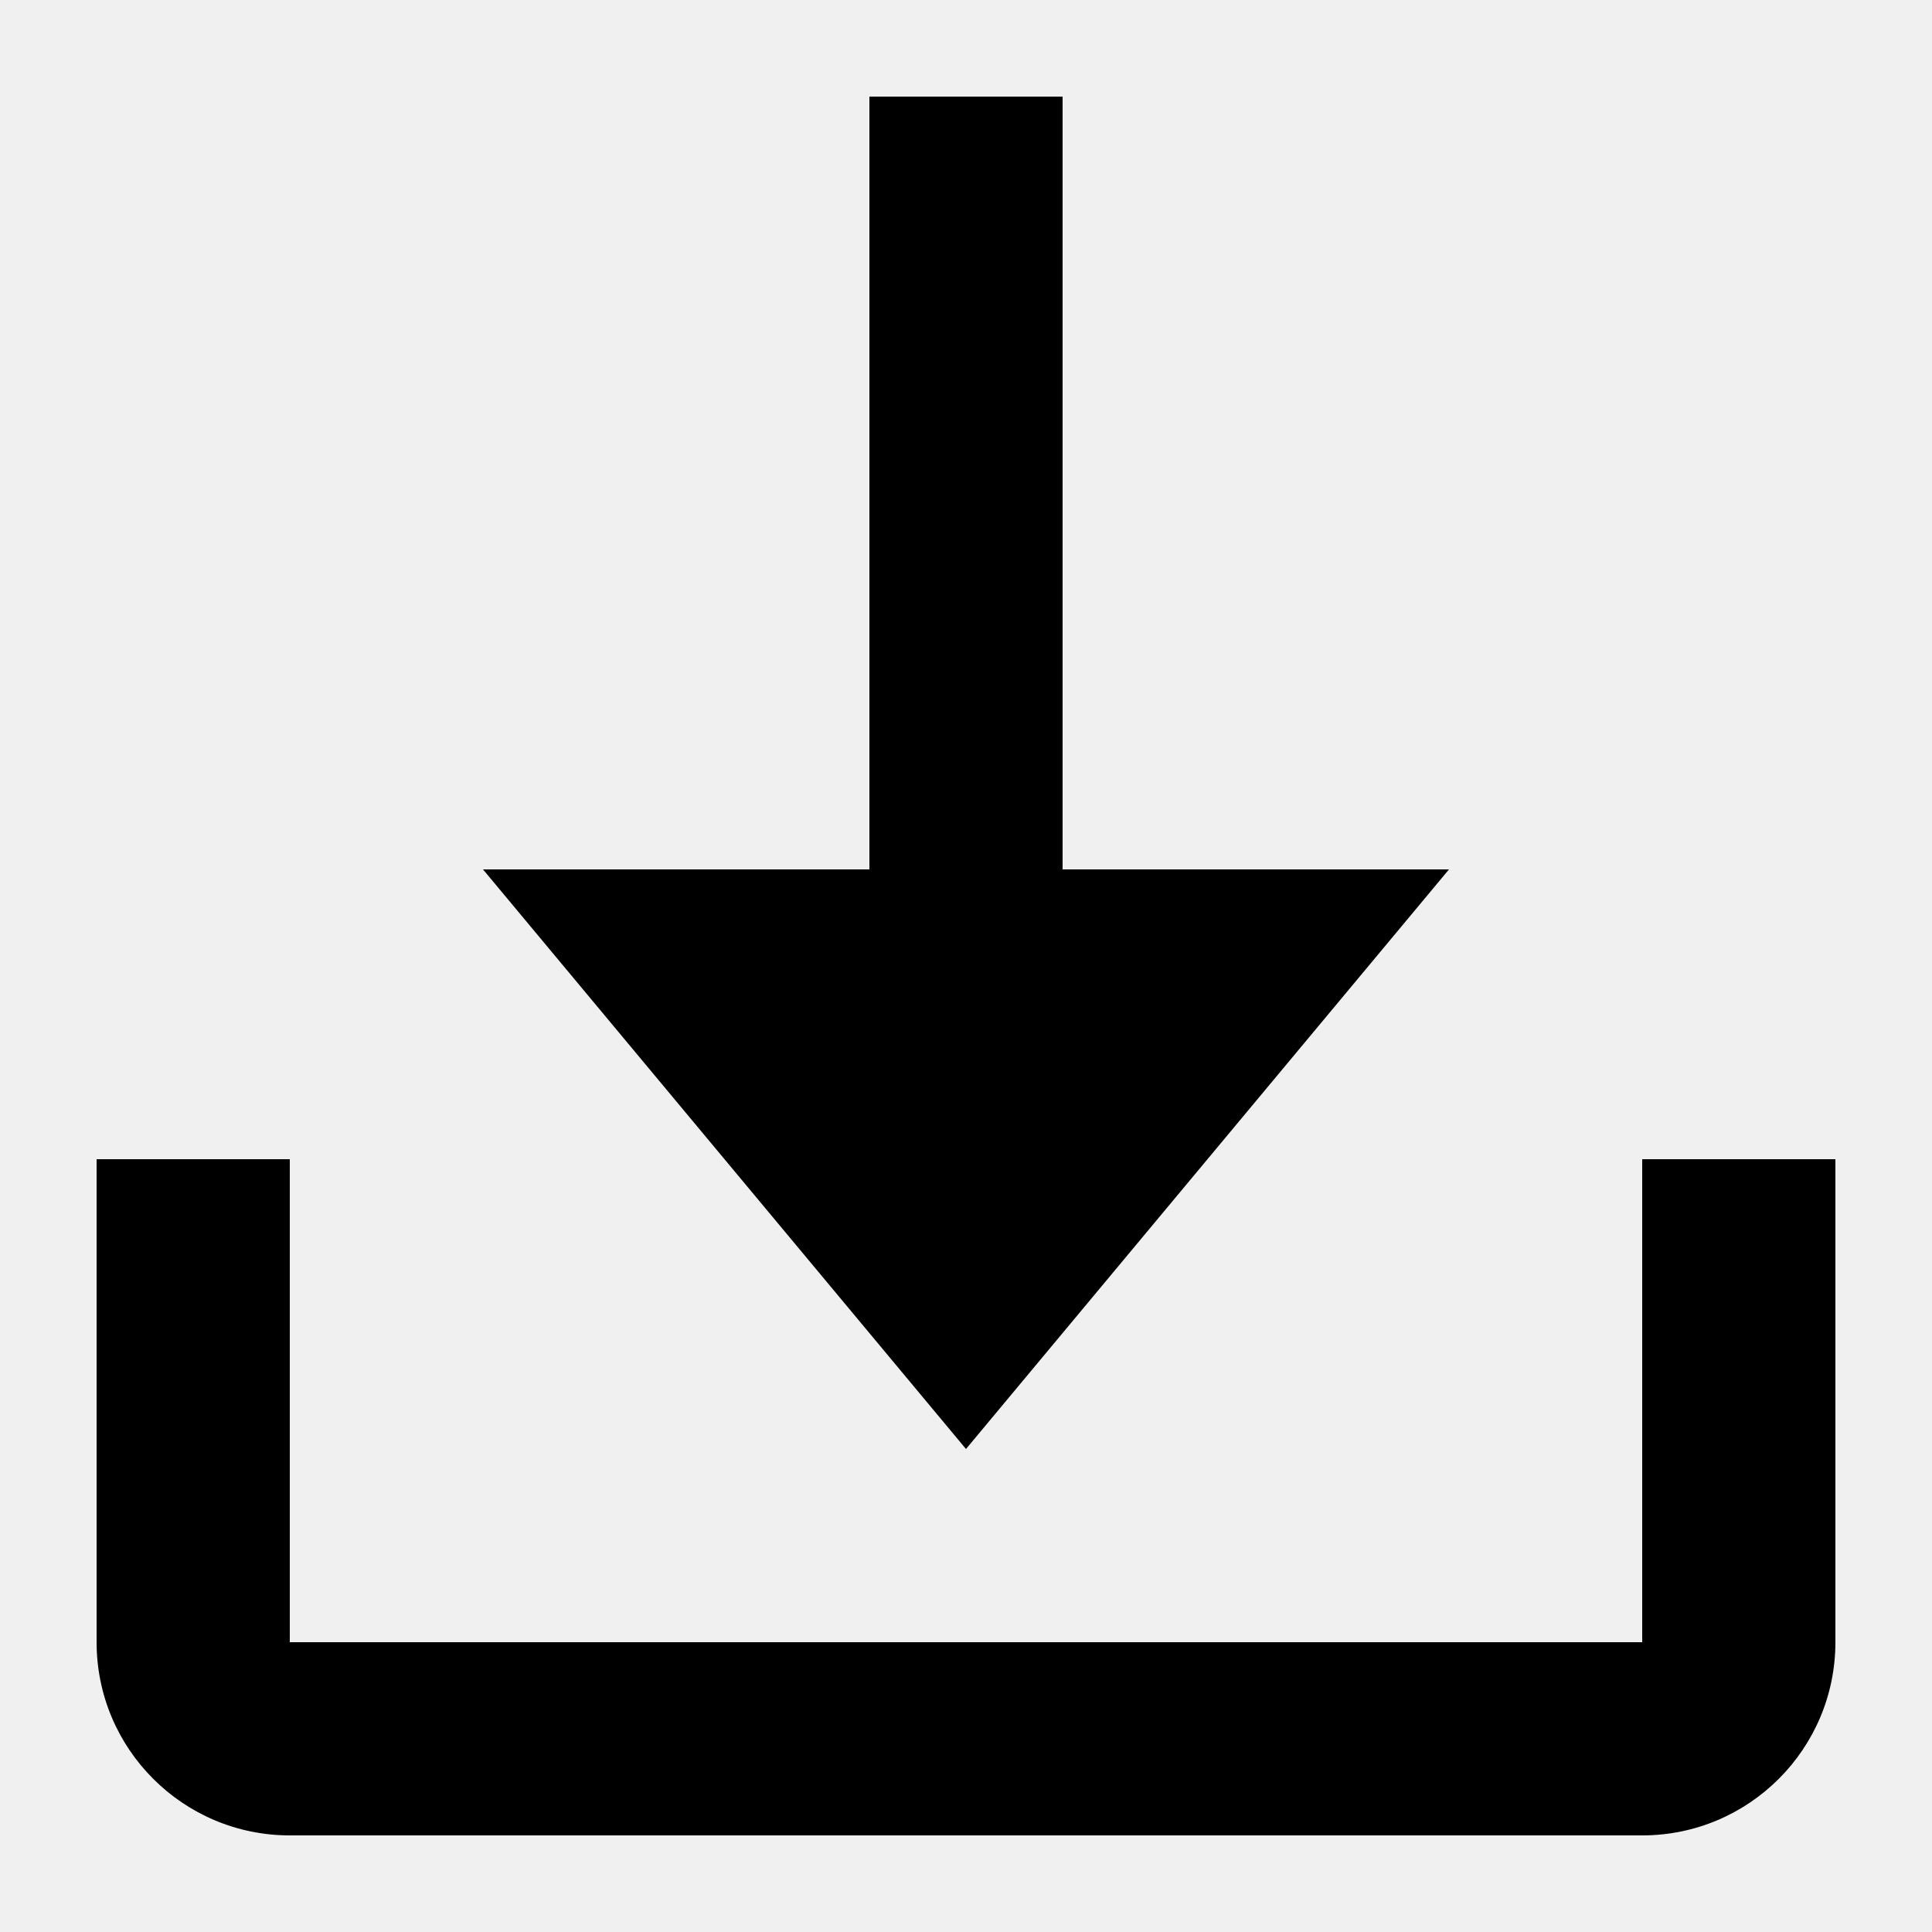
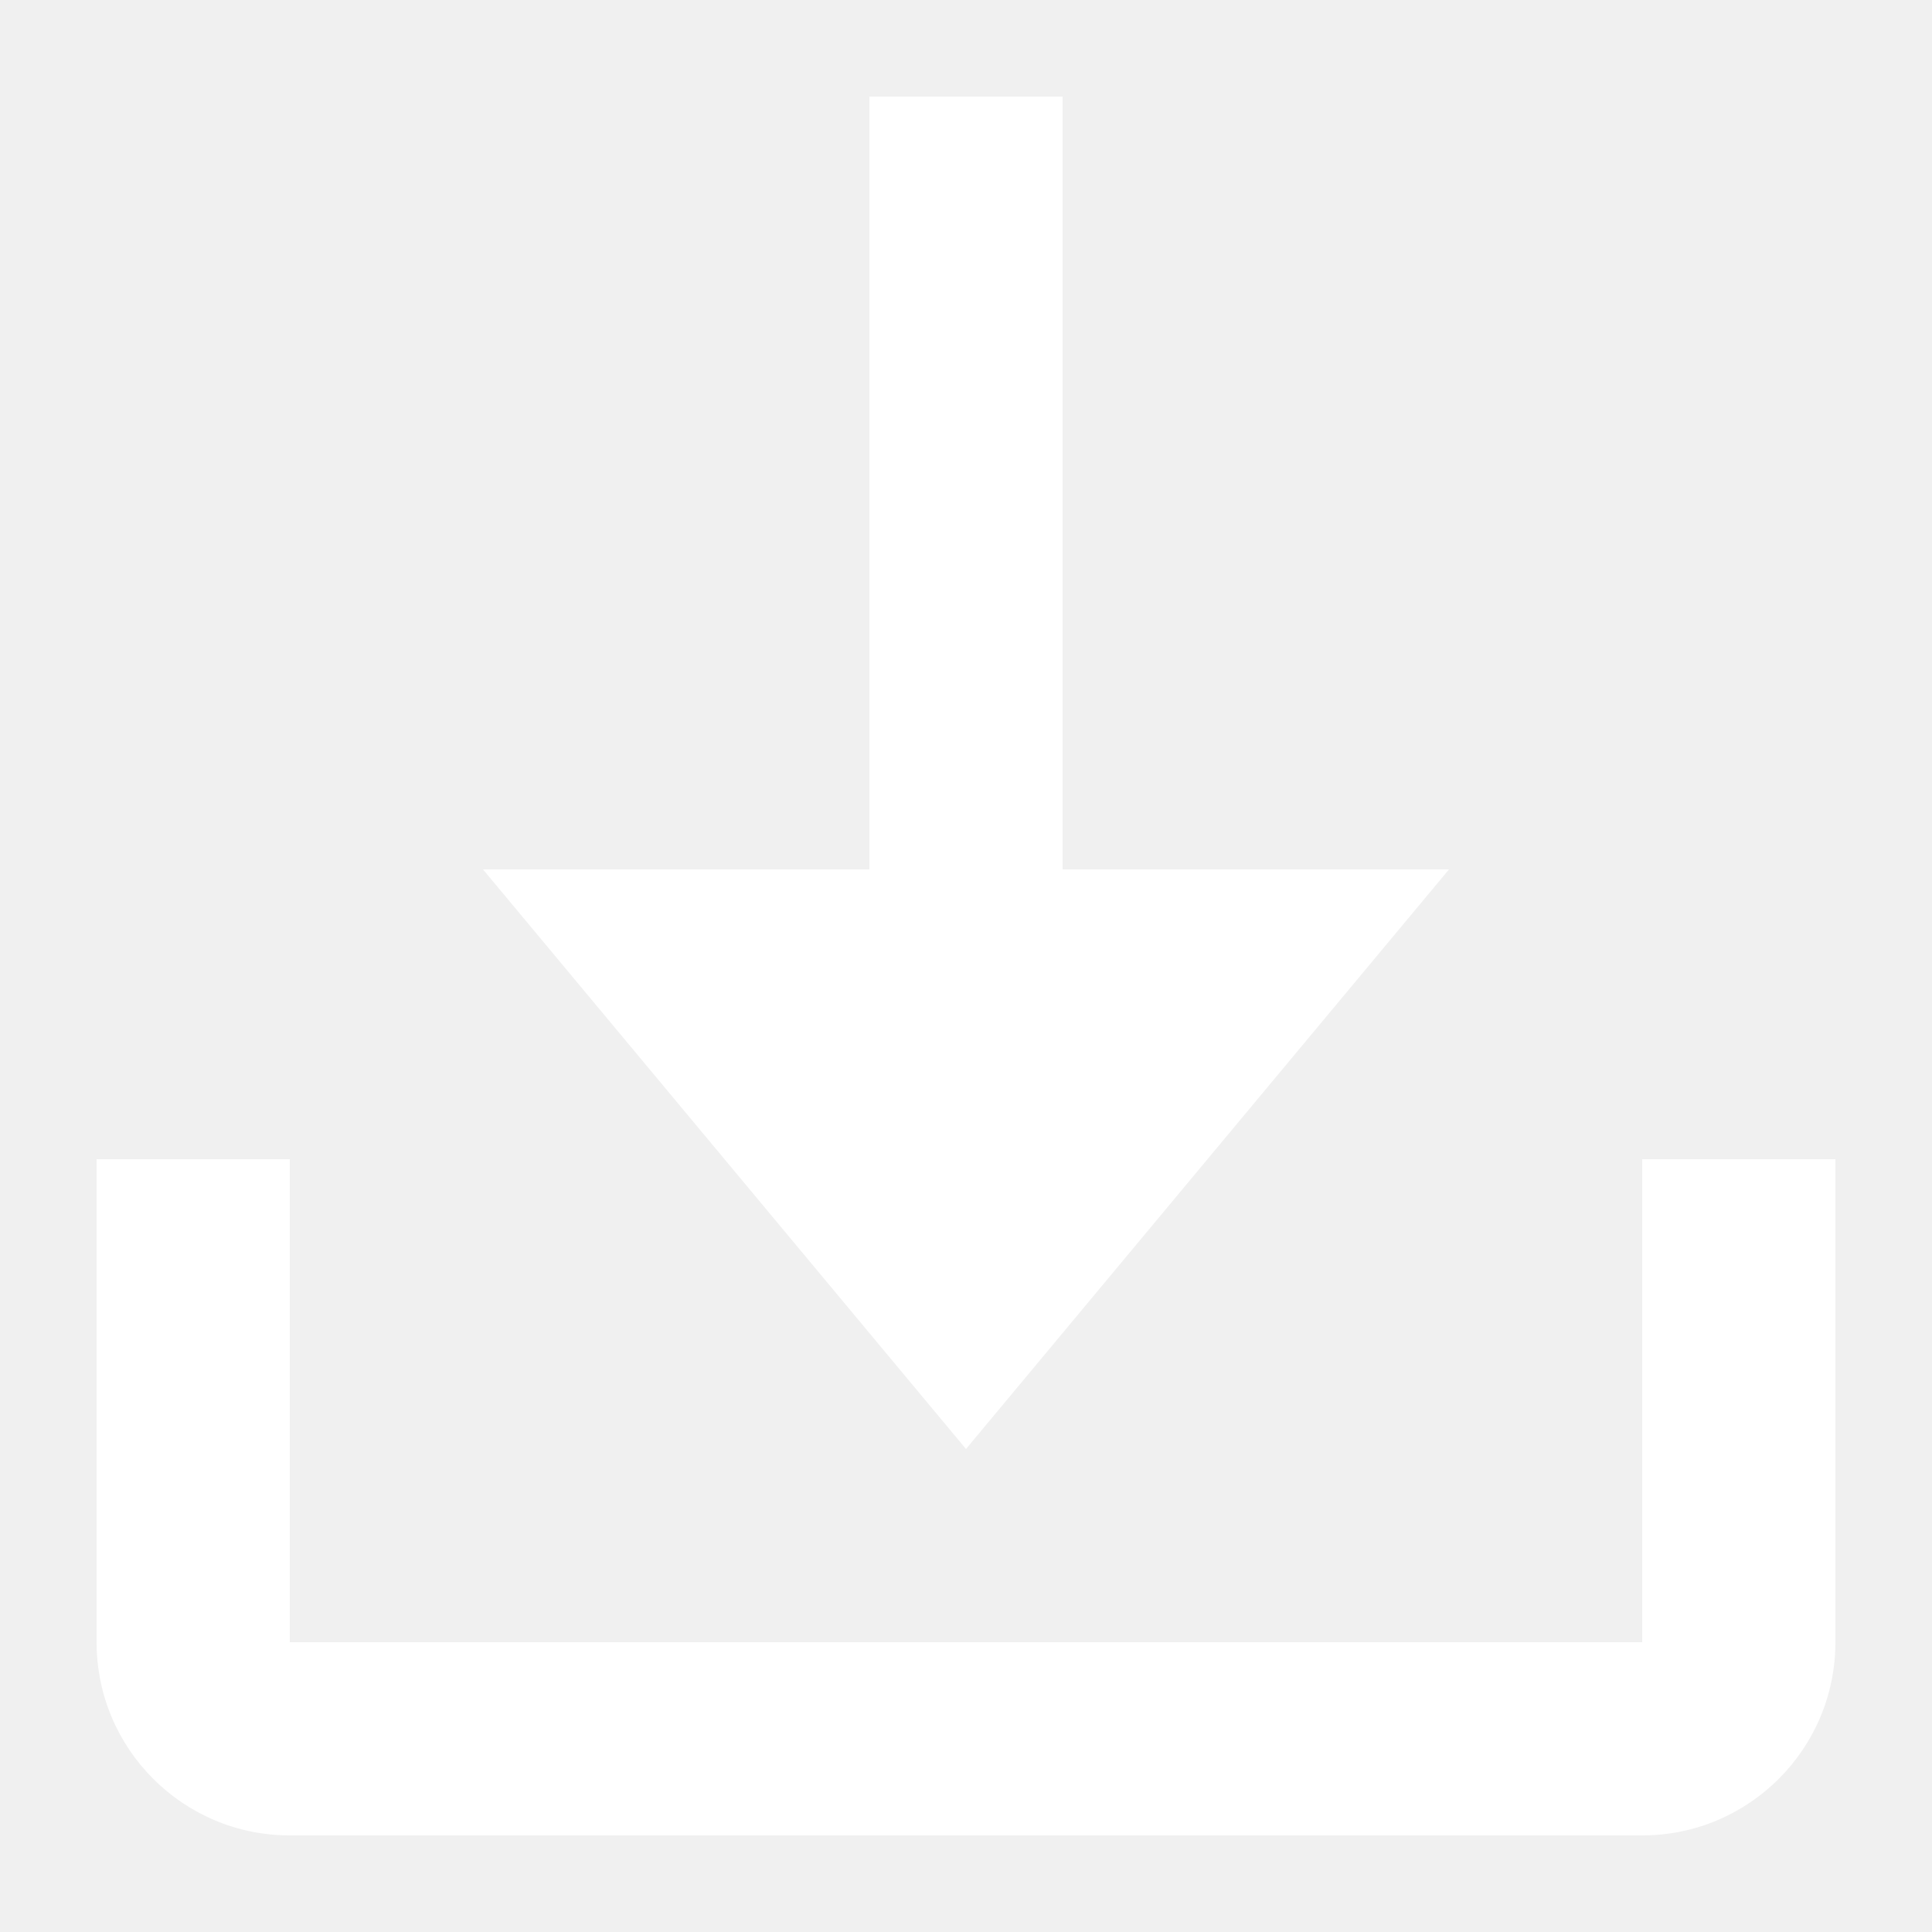
<svg xmlns="http://www.w3.org/2000/svg" width="20" height="20" viewBox="0 0 20 20">
-   <path d="M17 12v5H3v-5H1v5a2 2 0 0 0 2 2h14a2 2 0 0 0 2-2v-5z" />
-   <path d="M10 15l5-6h-4V1H9v8H5l5 6z" />
+   <path fill="white" d="M17 12v5H3v-5H1v5a2 2 0 0 0 2 2h14a2 2 0 0 0 2-2v-5z" />
+   <path fill="white" d="M10 15l5-6h-4V1H9v8H5l5 6z" />
</svg>
